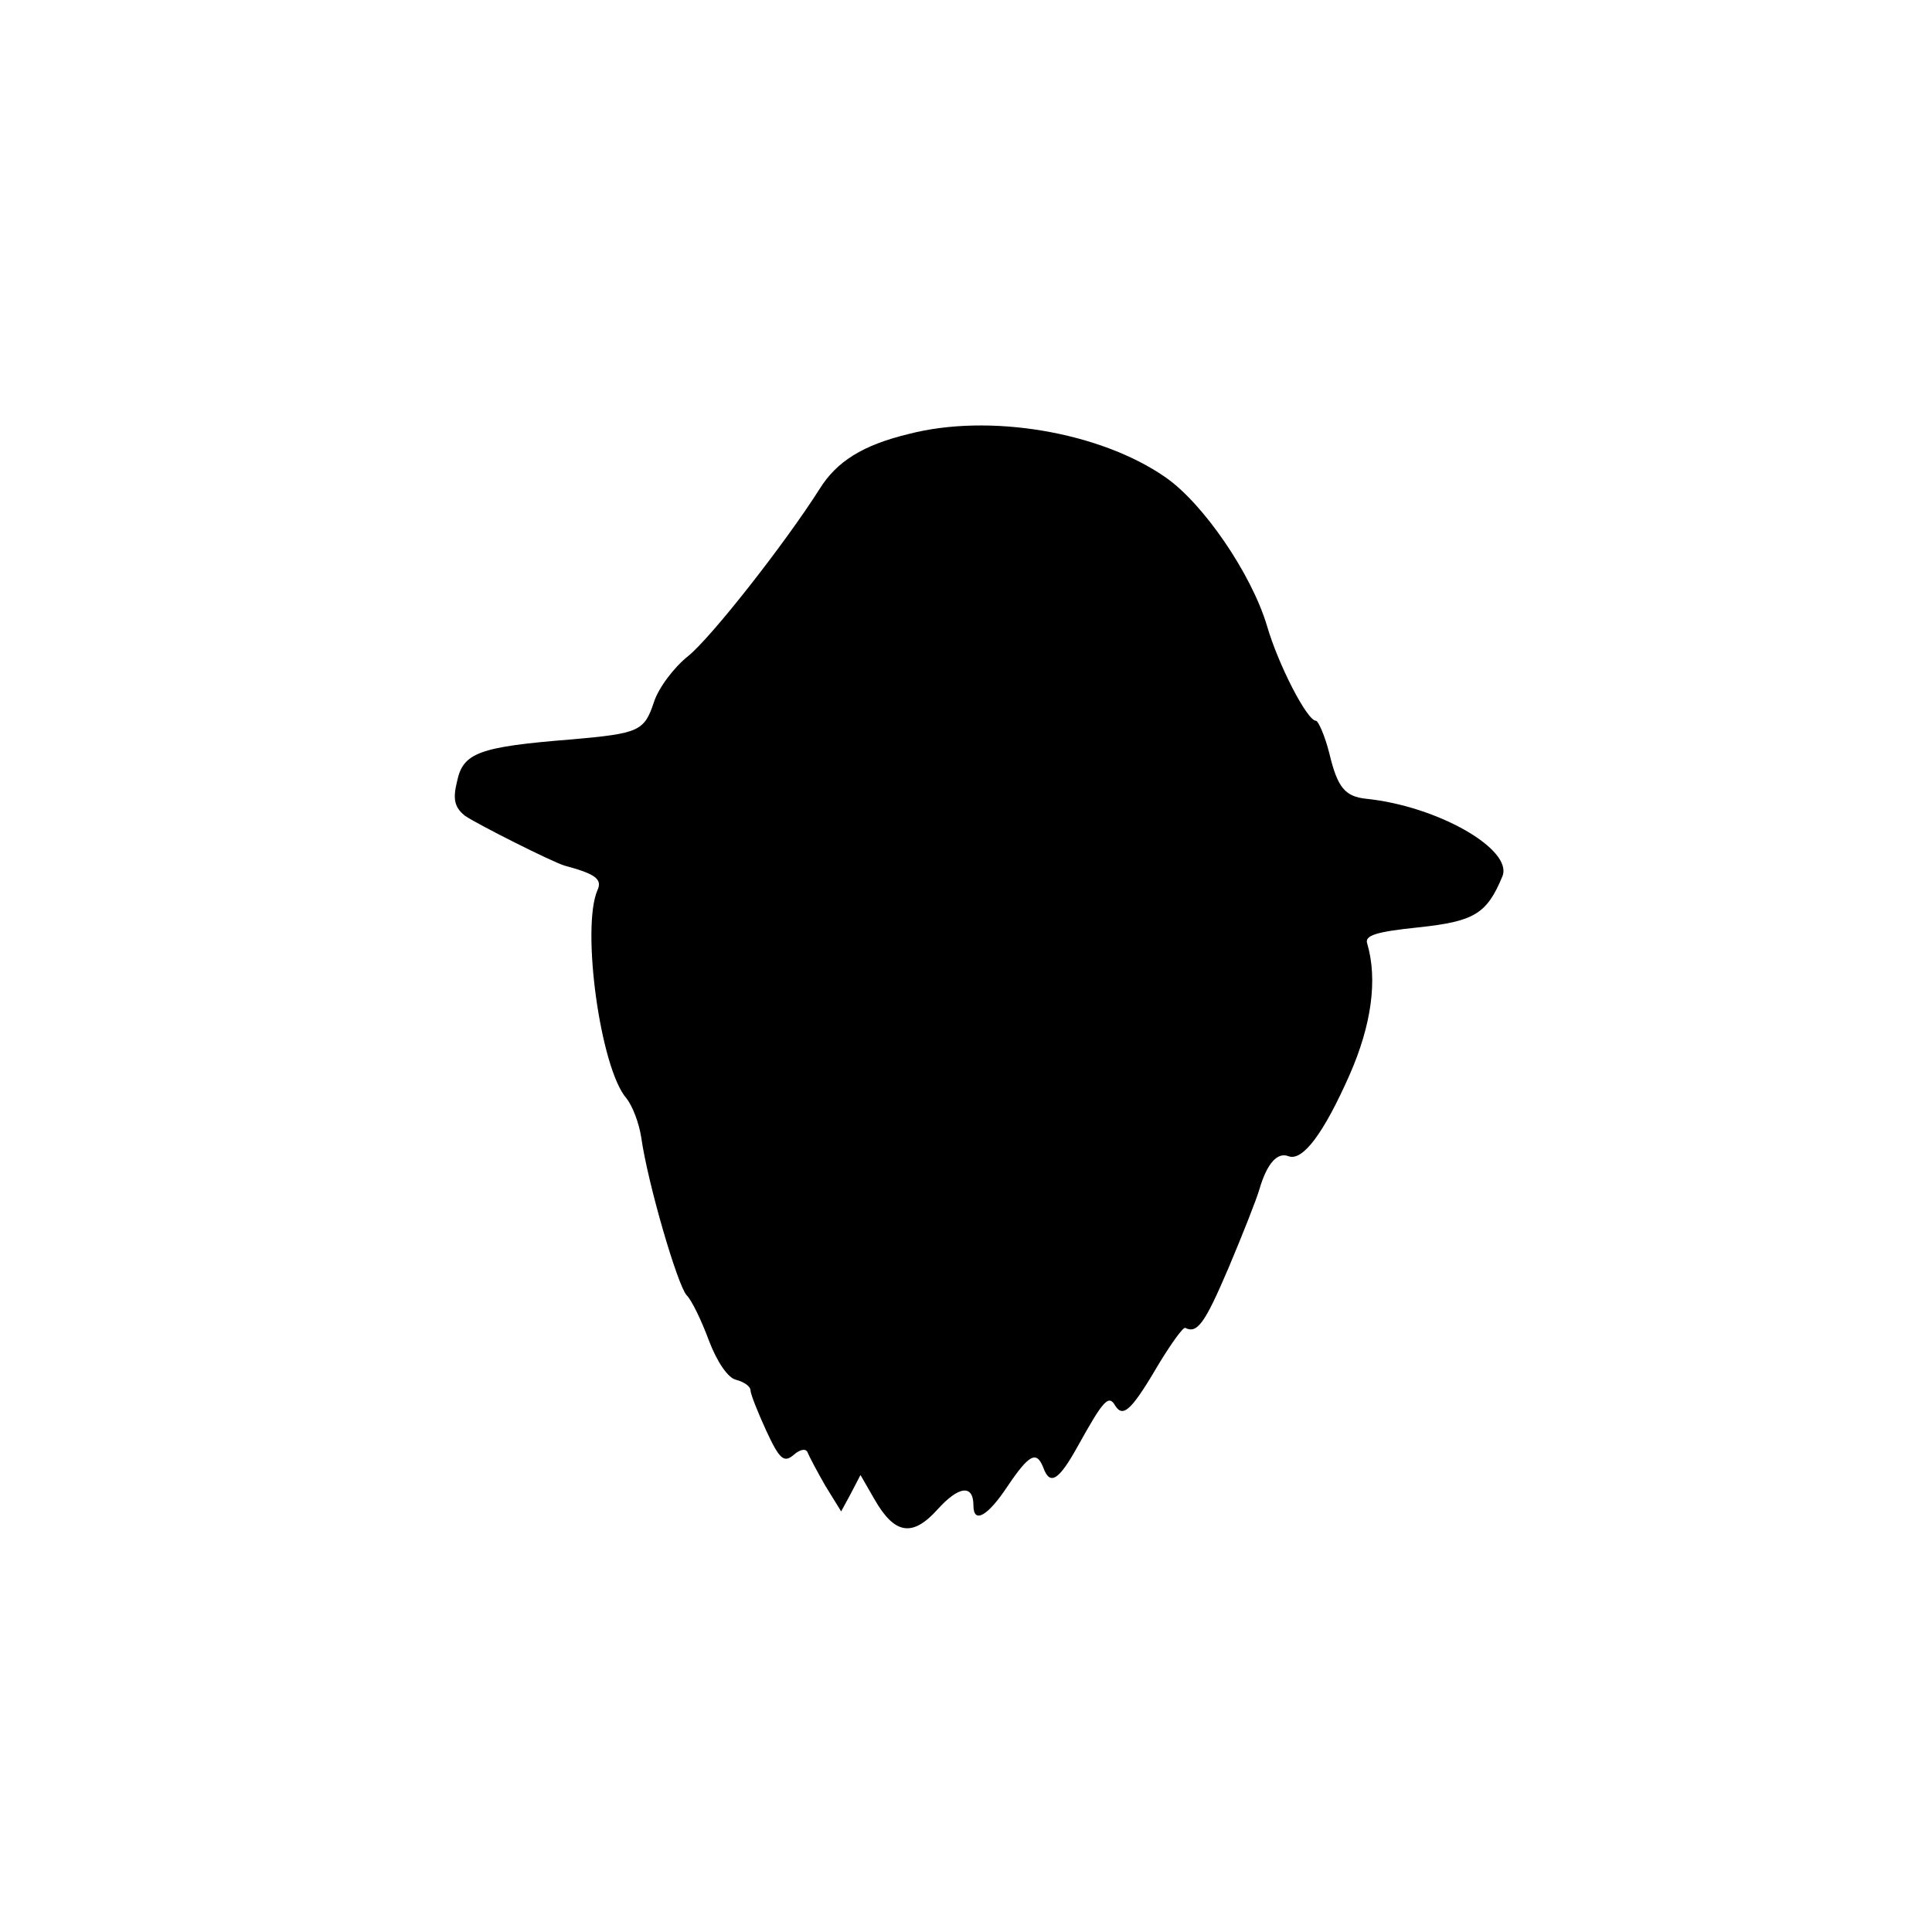
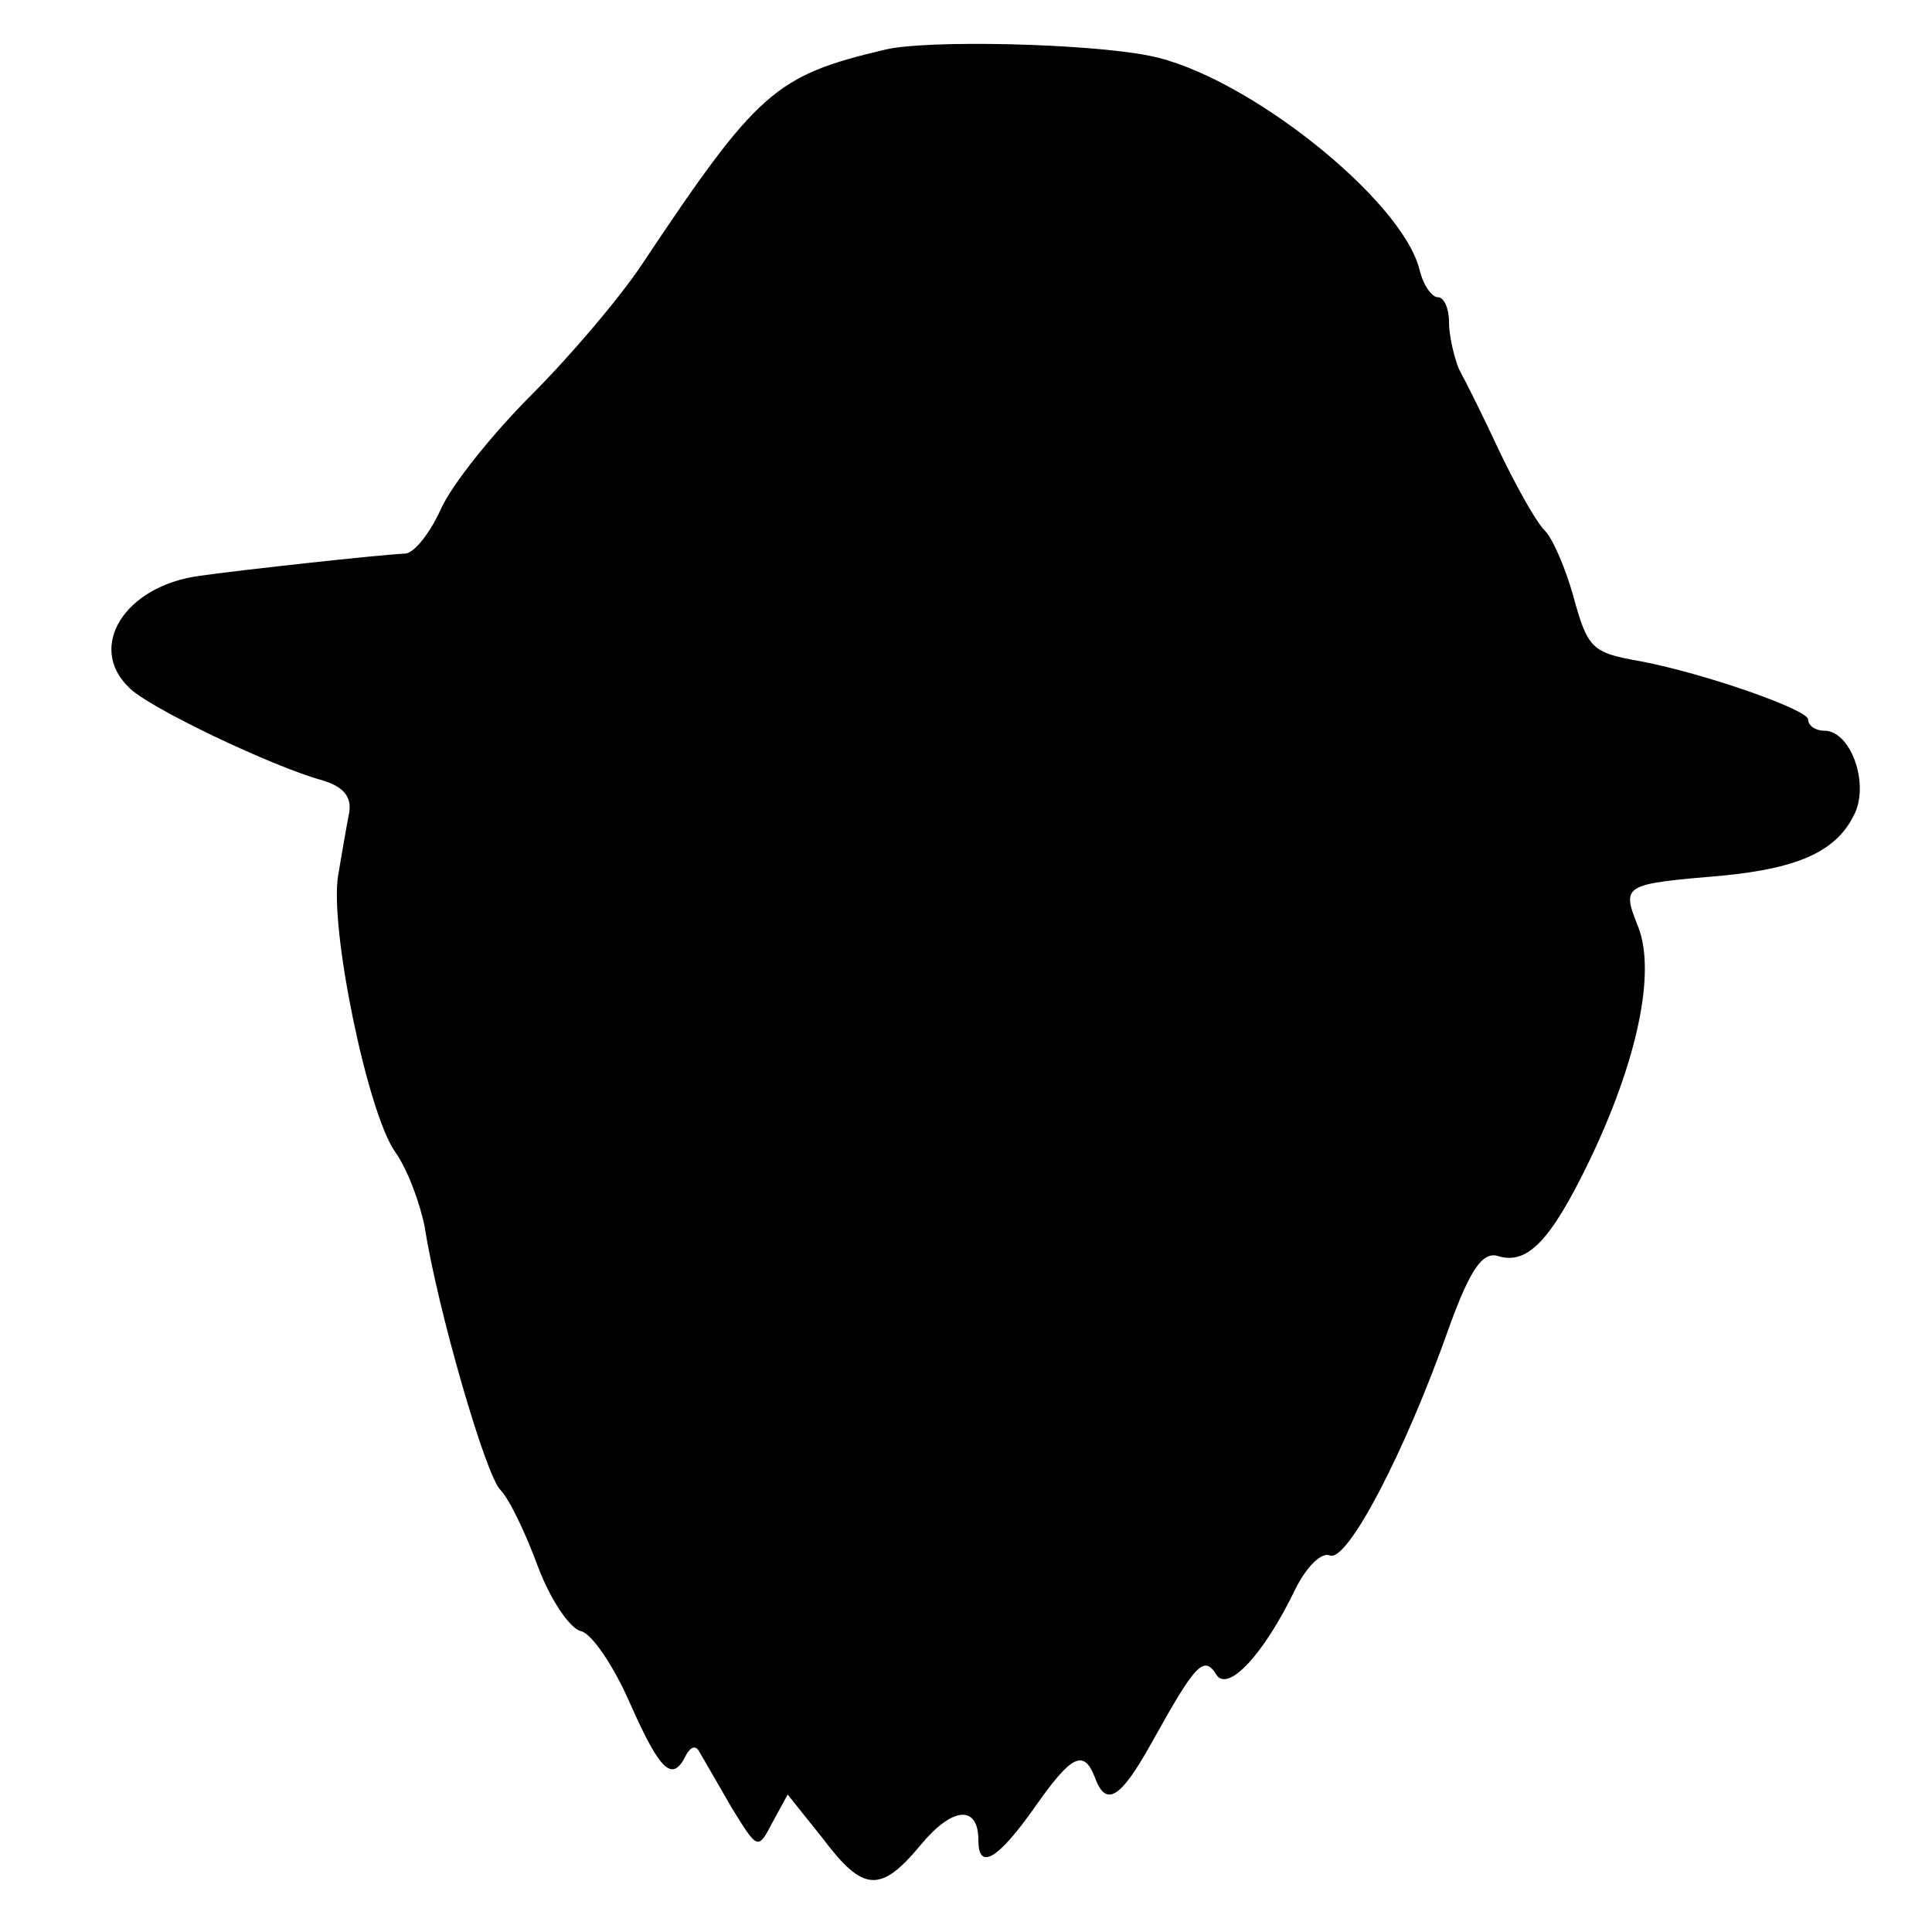
- <svg xmlns="http://www.w3.org/2000/svg" version="1.0" width="260pt" height="260pt" viewBox="0 0 260 260" preserveAspectRatio="xMidYMid meet">
-   <g transform="translate(0,260) scale(0.1,-0.1)" fill="#000000" stroke="none">
-     <path d="M1223 2016 c-62 -15 -97 -37 -120 -74 -47 -74 -146 -200 -177 -225 -19 -15 -40 -43 -46 -62 -13 -39 -20 -42 -110 -50 -126 -10 -147 -18 -155 -57 -6 -24 -3 -35 11 -46 16 -11 117 -62 134 -67 41 -11 51 -18 44 -33 -22 -51 4 -240 39 -280 8 -10 17 -33 20 -53 9 -63 49 -199 61 -212 7 -7 20 -34 30 -61 11 -29 26 -51 37 -53 11 -3 19 -9 19 -14 0 -5 10 -30 21 -54 18 -39 24 -44 37 -33 9 8 17 9 19 3 2 -5 13 -26 24 -45 l21 -34 13 24 13 25 19 -33 c27 -47 51 -51 85 -13 28 31 48 34 48 5 0 -25 19 -15 46 26 29 43 39 48 48 25 9 -25 21 -17 46 28 35 63 42 71 51 55 11 -17 23 -4 60 59 16 26 31 47 34 46 16 -8 26 5 58 80 19 45 38 93 42 107 10 34 24 50 39 44 19 -7 47 30 82 109 30 68 38 129 24 177 -4 11 11 16 69 22 75 8 92 18 113 69 14 36 -87 94 -183 104 -29 3 -39 15 -50 61 -6 24 -15 44 -18 44 -12 0 -51 76 -66 128 -21 70 -86 165 -137 200 -88 61 -237 86 -345 58z" />
+ <svg xmlns="http://www.w3.org/2000/svg" version="1.0" width="156pt" height="156pt" viewBox="0 0 156 156" preserveAspectRatio="xMidYMid meet">
+   <g transform="translate(0,156) scale(0.1,-0.1)" fill="#000000" stroke="none">
+     <path d="M715 1520 c-89 -21 -103 -33 -197 -174 -18 -27 -58 -74 -89 -105 -31 -31 -64 -72 -73 -92 -9 -20 -22 -36 -29 -36 -21 -1 -131 -13 -166 -18 -60 -8 -91 -57 -57 -90 15 -16 116 -64 156 -75 17 -5 24 -13 22 -26 -2 -10 -6 -33 -9 -51 -7 -43 24 -192 46 -223 10 -14 20 -41 24 -61 10 -65 49 -200 61 -212 7 -7 20 -34 30 -61 10 -27 26 -51 35 -53 9 -2 27 -29 40 -59 24 -54 34 -64 45 -41 4 7 8 8 11 2 3 -5 15 -26 26 -45 21 -34 21 -34 33 -11 l12 22 28 -35 c33 -44 47 -45 80 -5 25 30 46 32 46 3 0 -25 16 -15 45 26 30 43 40 48 49 25 9 -25 21 -17 46 28 35 63 42 71 52 55 9 -15 38 15 64 69 9 18 21 30 28 27 14 -5 60 82 96 184 17 47 27 61 39 58 24 -8 43 12 74 76 39 81 54 152 40 189 -14 35 -13 35 68 42 62 6 93 20 107 51 11 25 -4 66 -25 66 -7 0 -13 4 -13 9 0 8 -83 37 -135 47 -40 7 -43 10 -55 54 -6 21 -16 45 -23 52 -7 7 -23 36 -36 63 -13 28 -28 58 -33 67 -4 10 -8 27 -8 38 0 11 -4 20 -9 20 -5 0 -12 10 -15 23 -15 57 -141 157 -218 172 -50 10 -179 13 -213 5z" />
  </g>
</svg>
